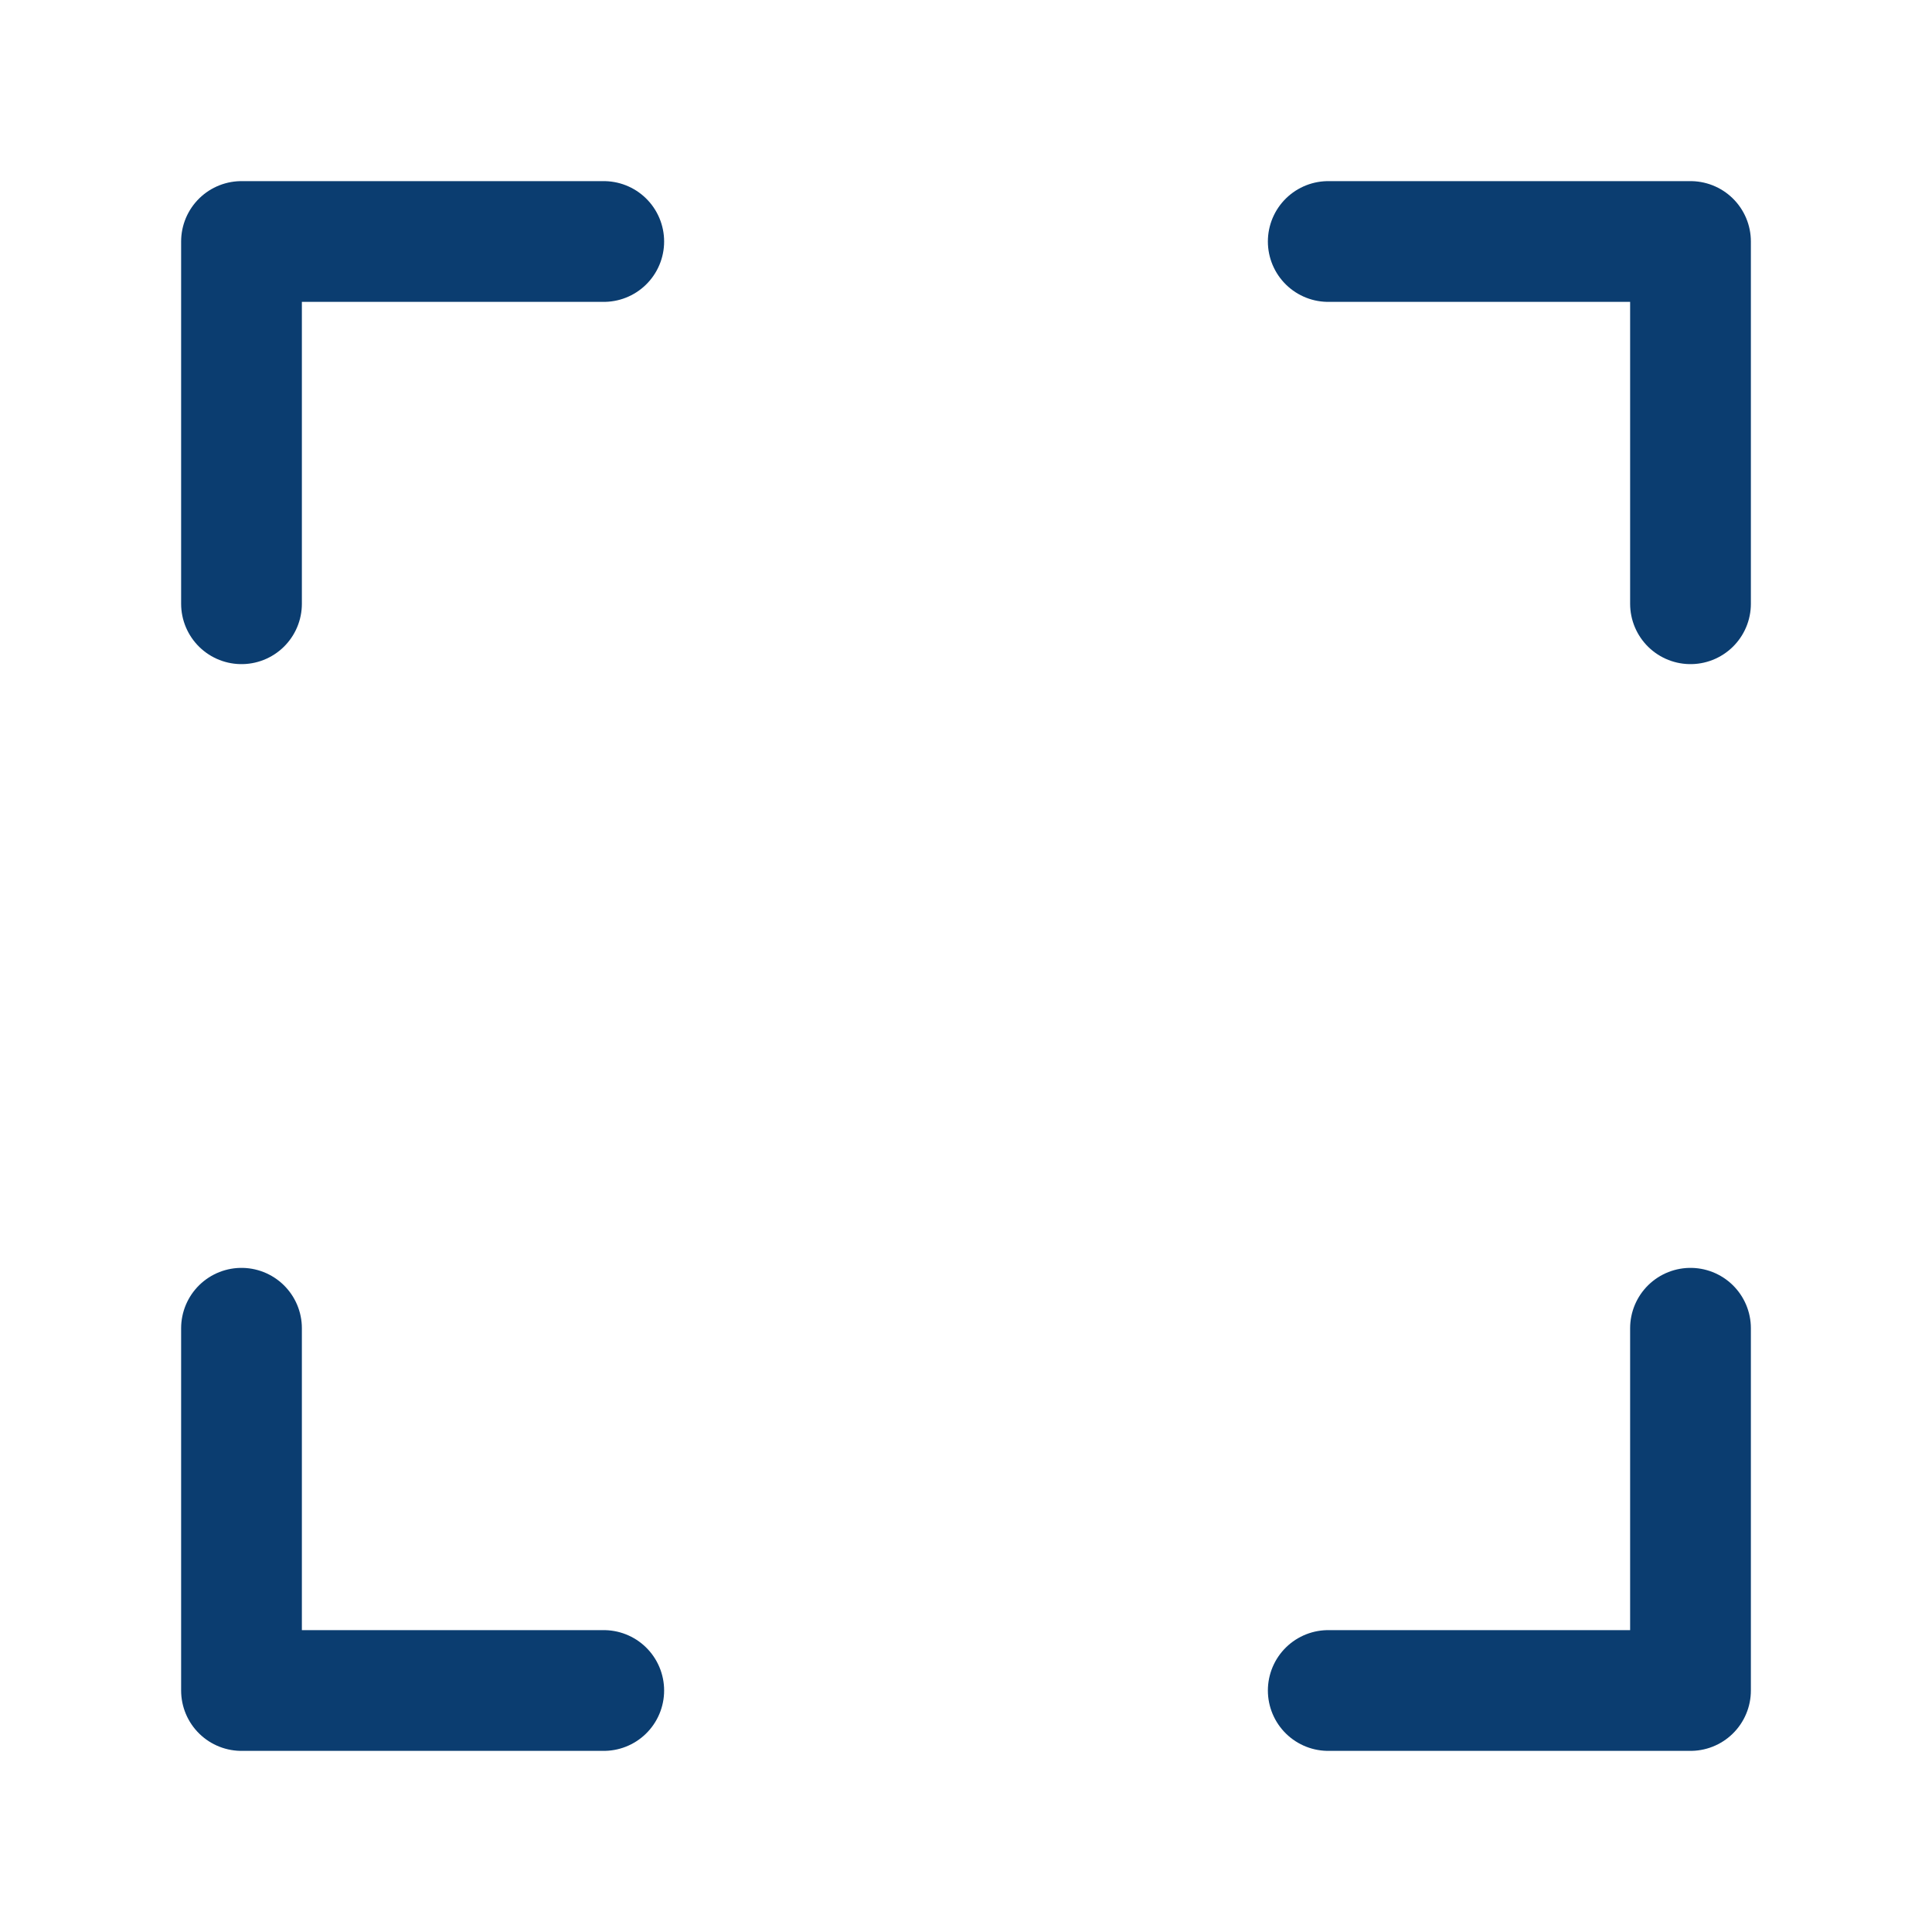
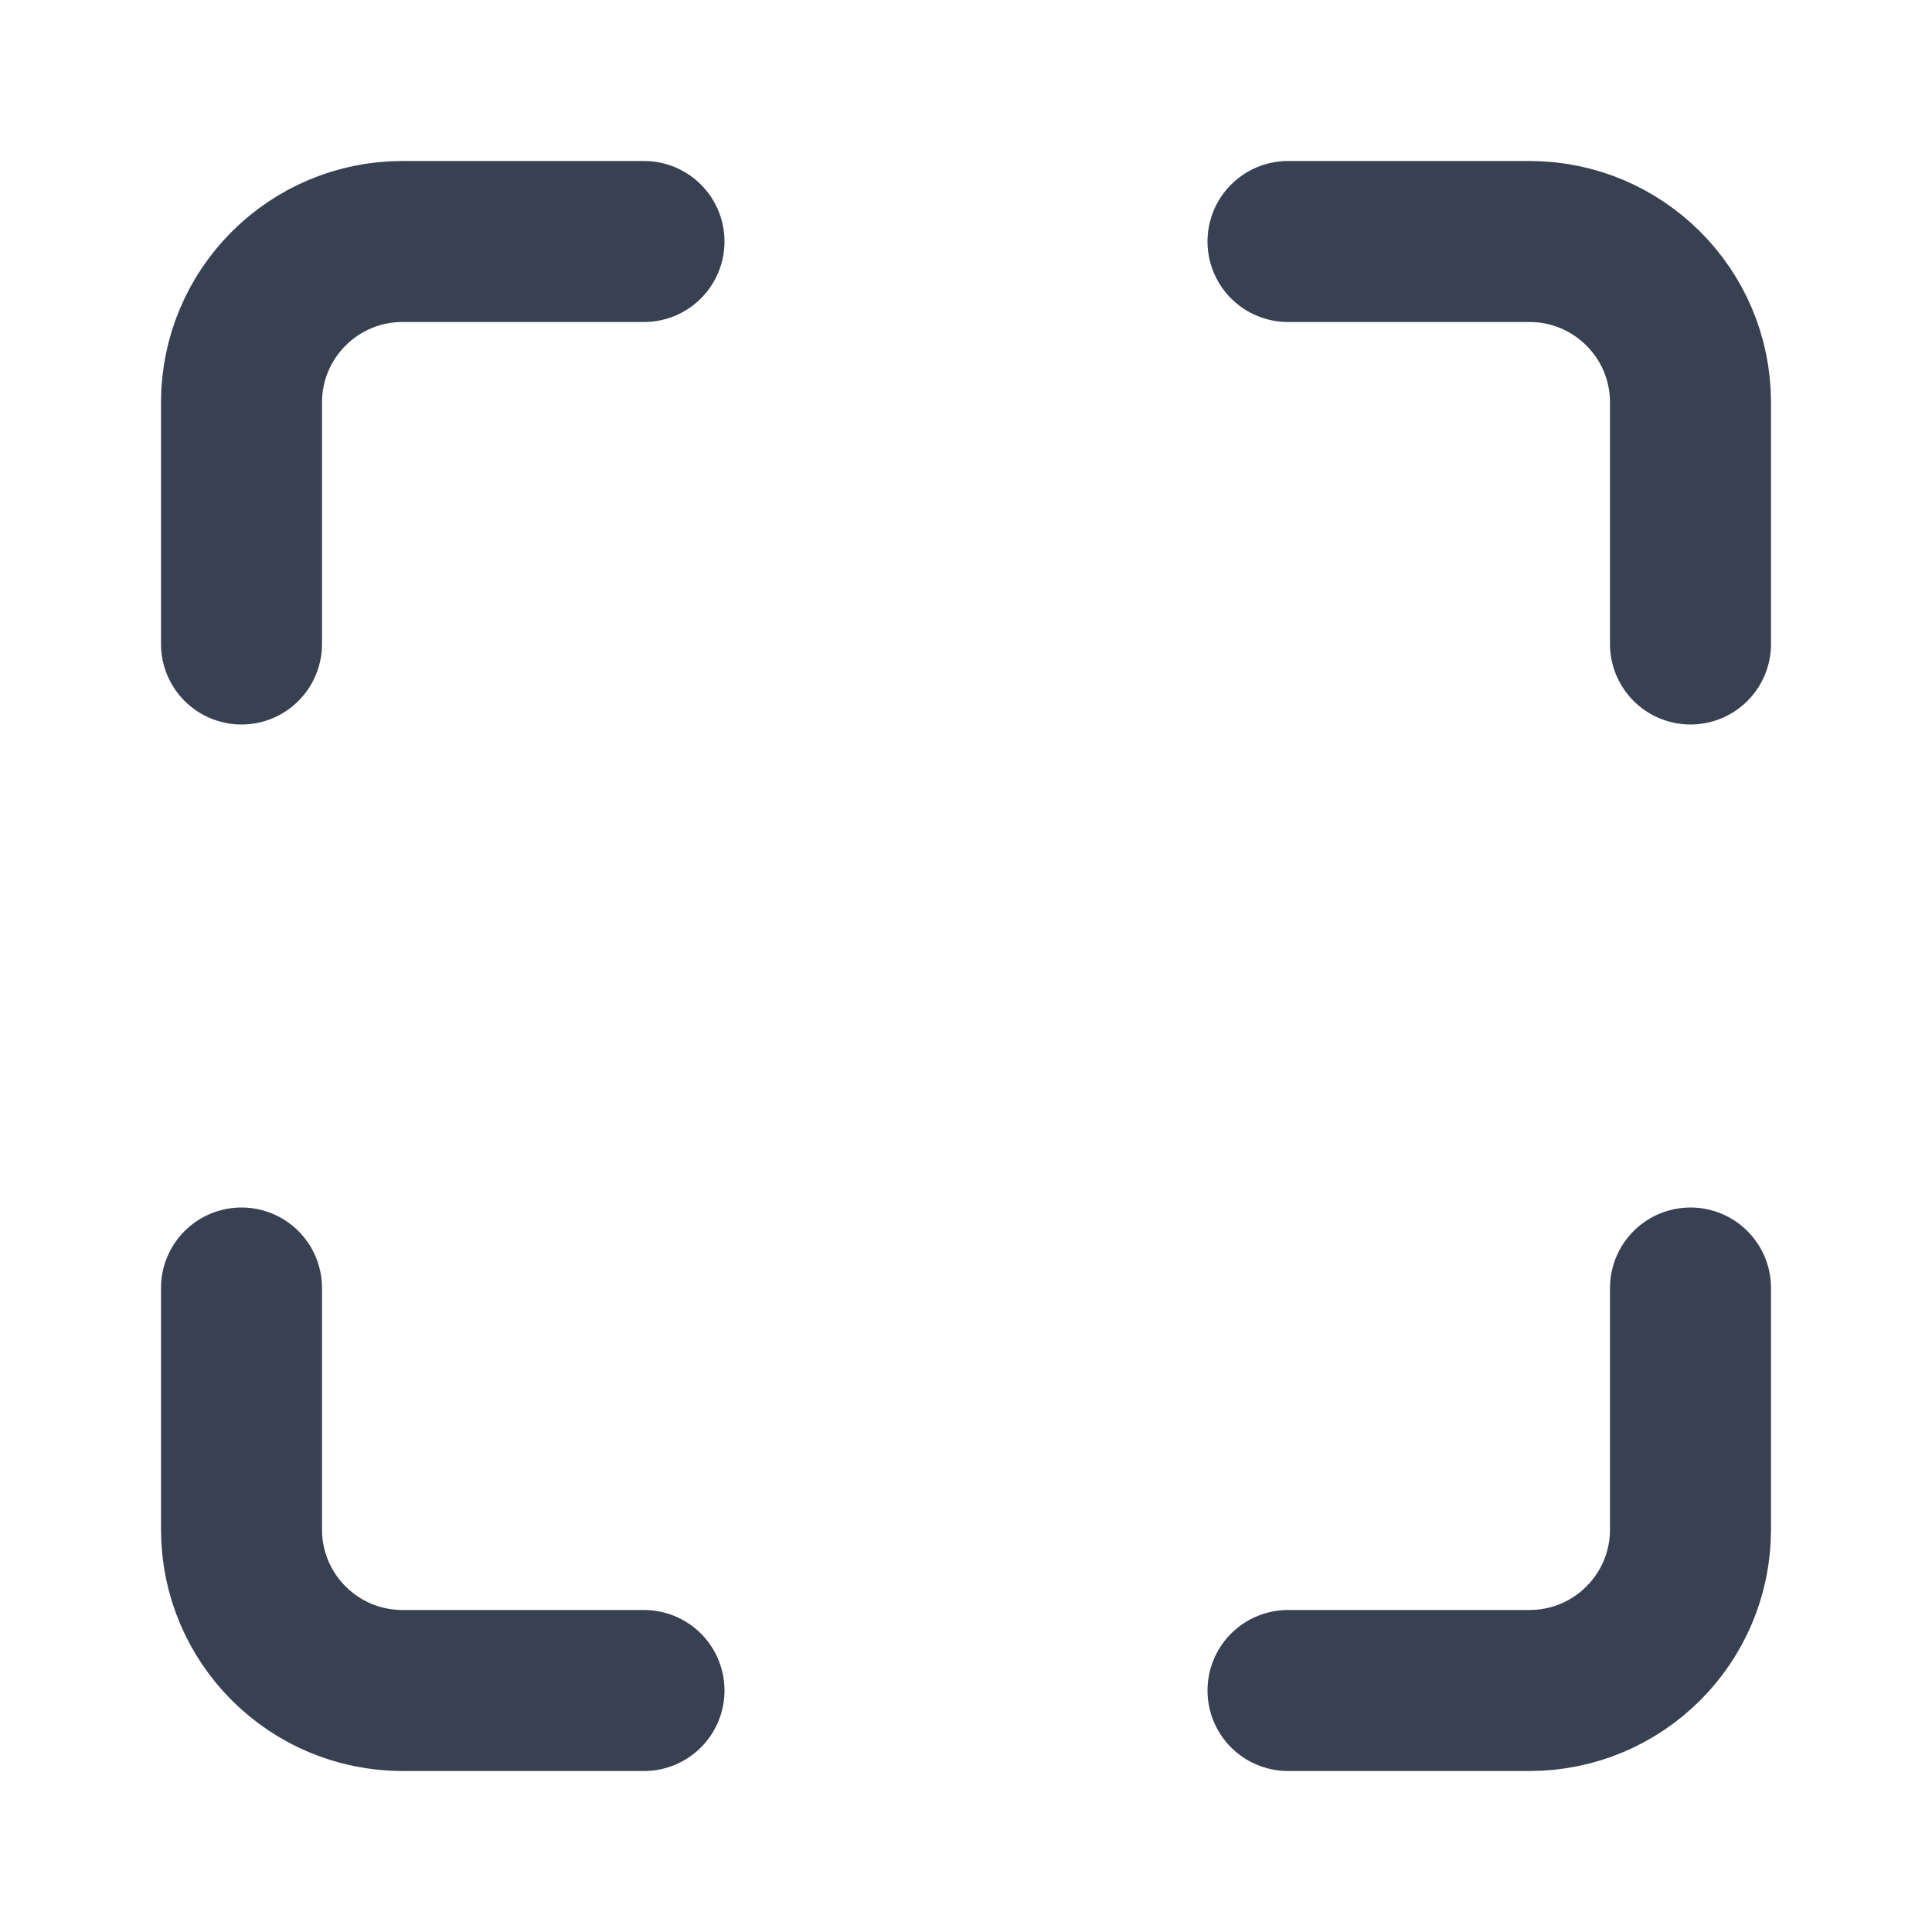
- <svg xmlns="http://www.w3.org/2000/svg" width="64" height="64" viewBox="0 0 64 64">
-   <path d="M20 8H8v12" stroke="#0b3d70" stroke-width="4" stroke-linecap="round" stroke-linejoin="round" fill="none" />
-   <path d="M44 8h12v12" stroke="#0b3d70" stroke-width="4" stroke-linecap="round" stroke-linejoin="round" fill="none" />
-   <path d="M8 44v12h12" stroke="#0b3d70" stroke-width="4" stroke-linecap="round" stroke-linejoin="round" fill="none" />
-   <path d="M56 44v12h-12" stroke="#0b3d70" stroke-width="4" stroke-linecap="round" stroke-linejoin="round" fill="none" />
+ <svg xmlns="http://www.w3.org/2000/svg" viewBox="0 0 24 24" fill="none" stroke="#374151" stroke-width="2" stroke-linecap="round" stroke-linejoin="round">
+   <path d="M8 3H5a2 2 0 0 0-2 2v3" />
+   <path d="M21 8V5a2 2 0 0 0-2-2h-3" />
+   <path d="M3 16v3a2 2 0 0 0 2 2h3" />
+   <path d="M16 21h3a2 2 0 0 0 2-2v-3" />
</svg>
